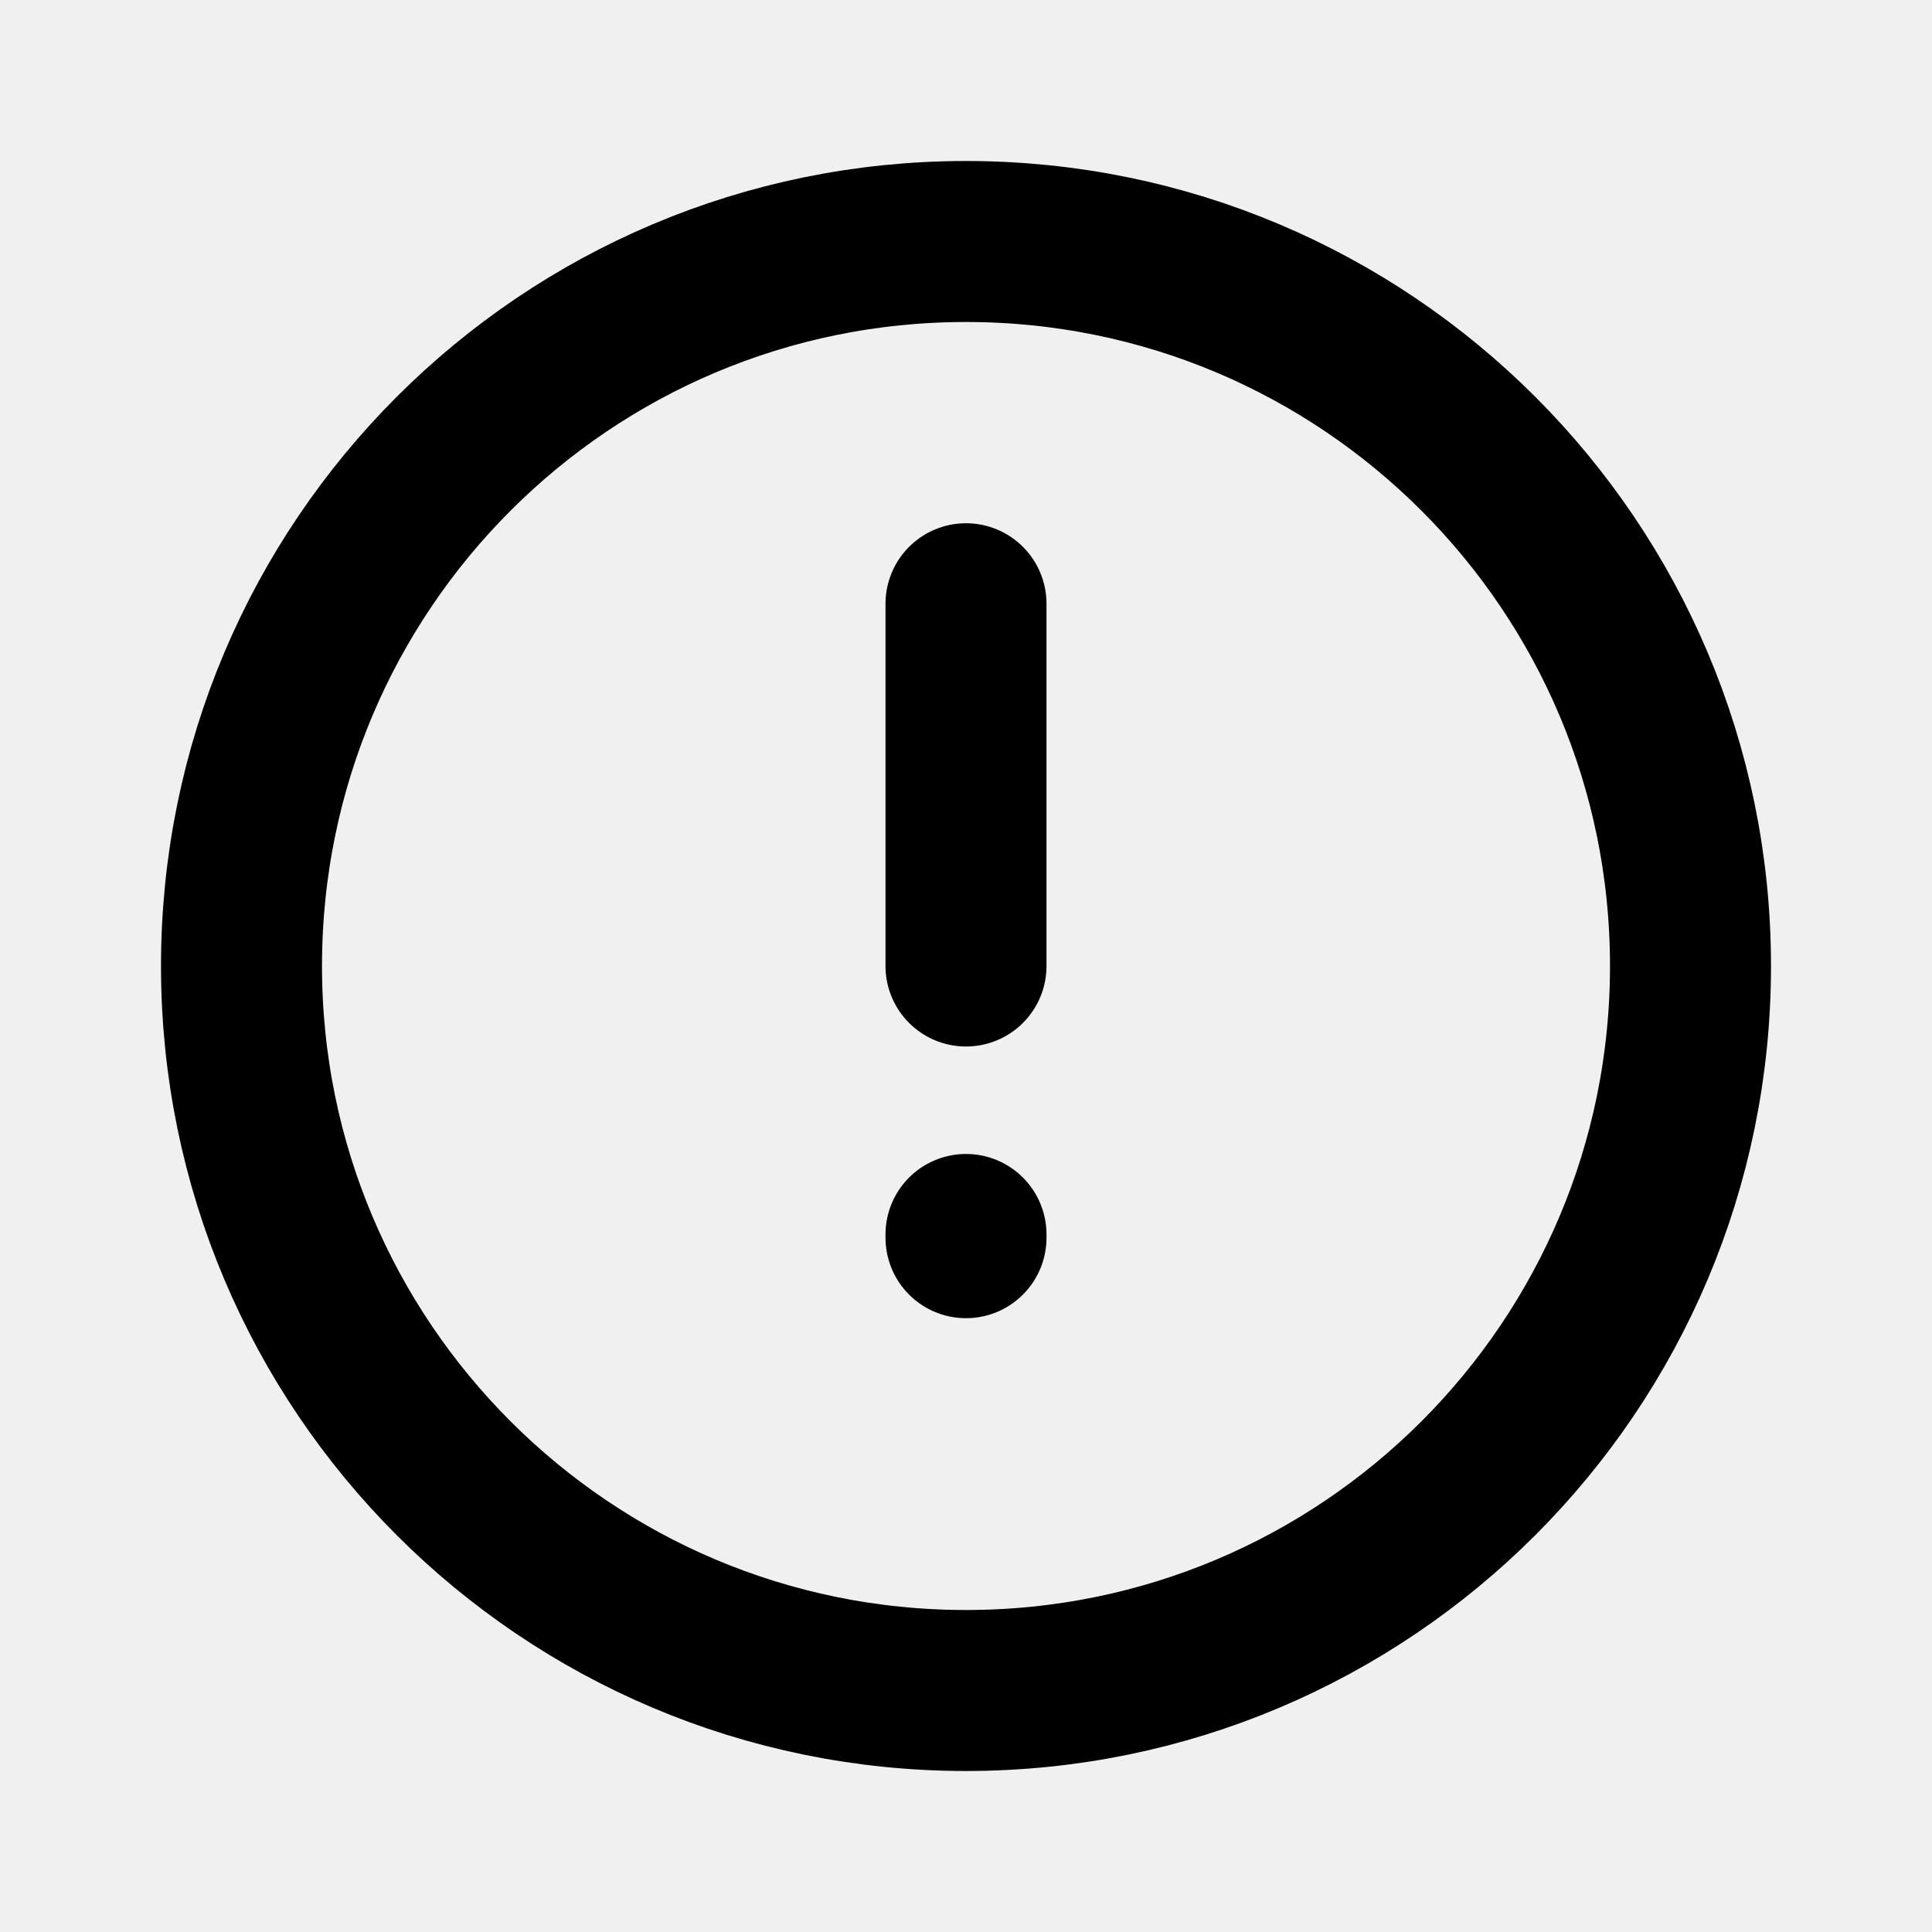
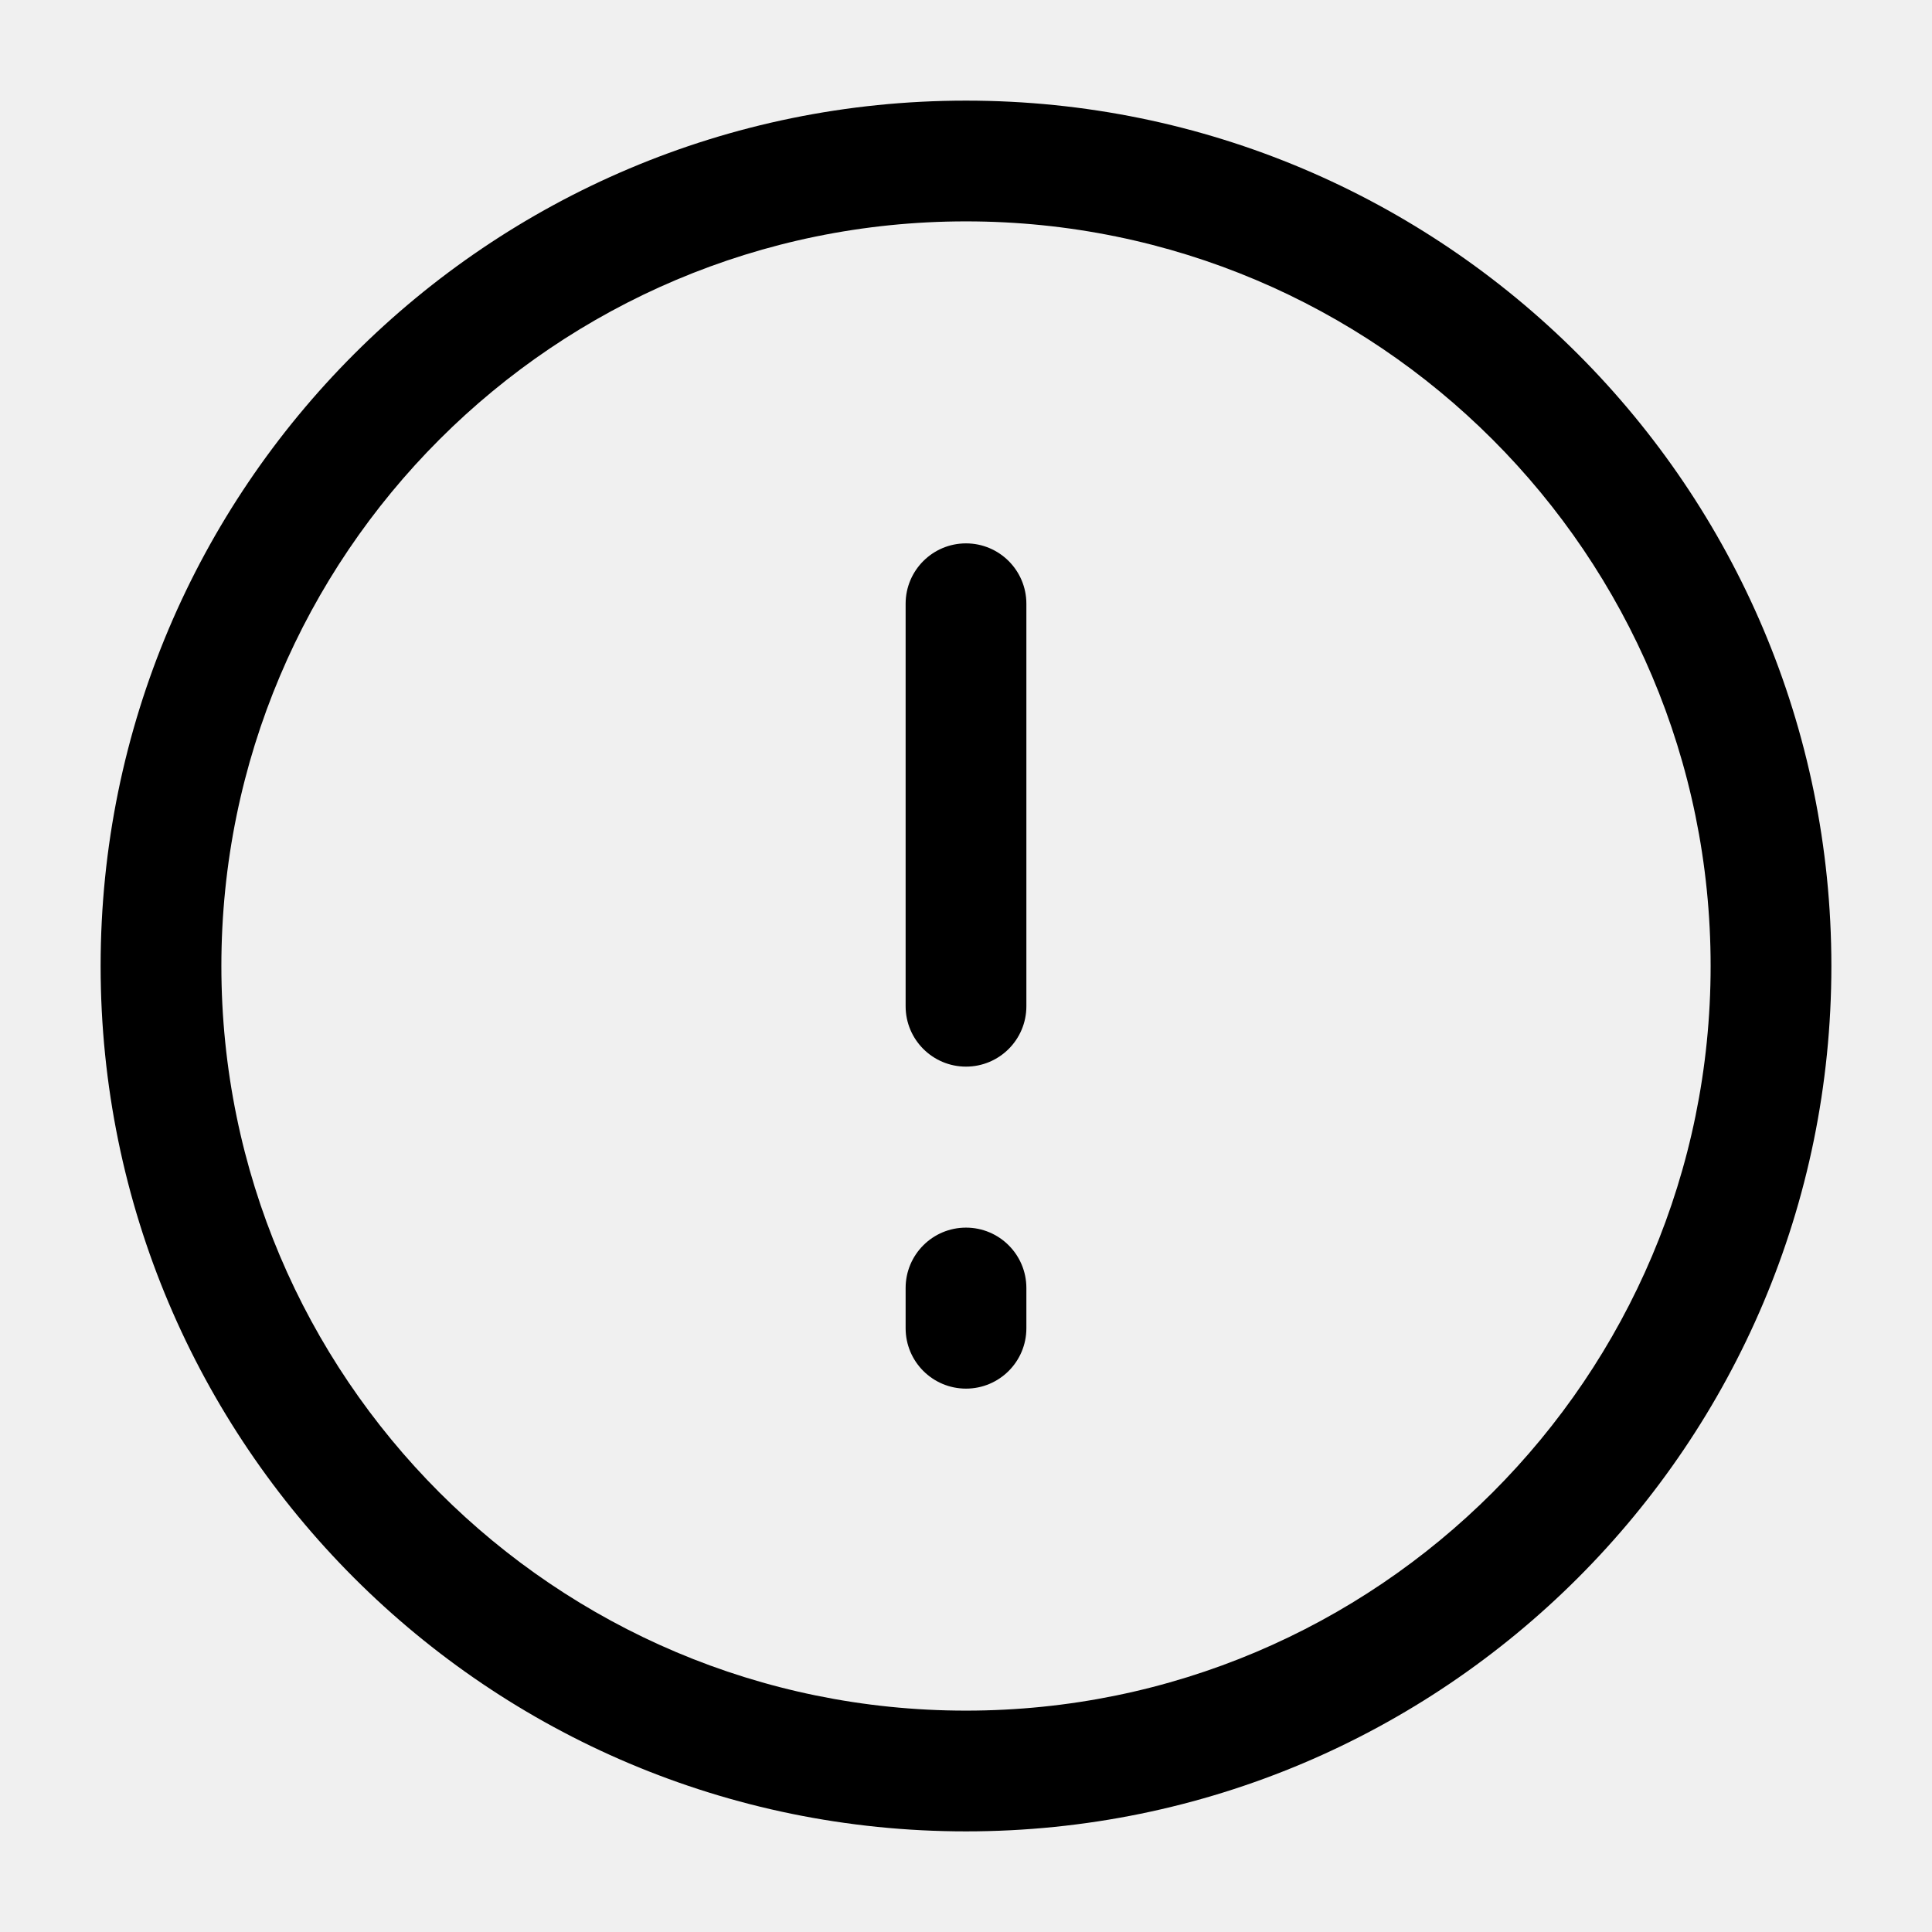
- <svg xmlns="http://www.w3.org/2000/svg" width="24" height="24" viewBox="0 0 24 24" fill="none">
-   <g clip-path="url(#clip0_3_180)">
-     <path d="M12 12V7.5M12 15.335V15.375M21 12C21 16.971 16.971 21 12 21C7.029 21 3 16.971 3 12C3 7.029 7.029 3 12 3C16.971 3 21 7.029 21 12Z" stroke="black" stroke-width="2" stroke-linecap="round" stroke-linejoin="round" />
-   </g>
-   <defs>
-     <clipPath id="clip0_3_180">
-       <rect width="24" height="24" fill="white" />
-     </clipPath>
-   </defs>
+ <svg xmlns="http://www.w3.org/2000/svg" viewBox="0 0 24 24">
+   <path fill="currentColor" fill-rule="evenodd" d="M12 6.75a.75.75 0 0 1 .75.75v5a.75.75 0 0 1-1.5 0v-5a.75.75 0 0 1 .75-.75M12 15.25a.75.75 0 0 1 .75.75v.5a.75.75 0 0 1-1.5 0V16a.75.75 0 0 1 .75-.75" clip-rule="evenodd" />
+   <path fill="currentColor" fill-rule="evenodd" d="M12 2.75a9.25 9.25 0 1 0 0 18.5 9.25 9.25 0 0 0 0-18.5M1.25 12C1.25 6.063 6.063 1.25 12 1.25S22.75 6.063 22.75 12 17.937 22.75 12 22.75 1.25 17.937 1.25 12" clip-rule="evenodd" />
</svg>
